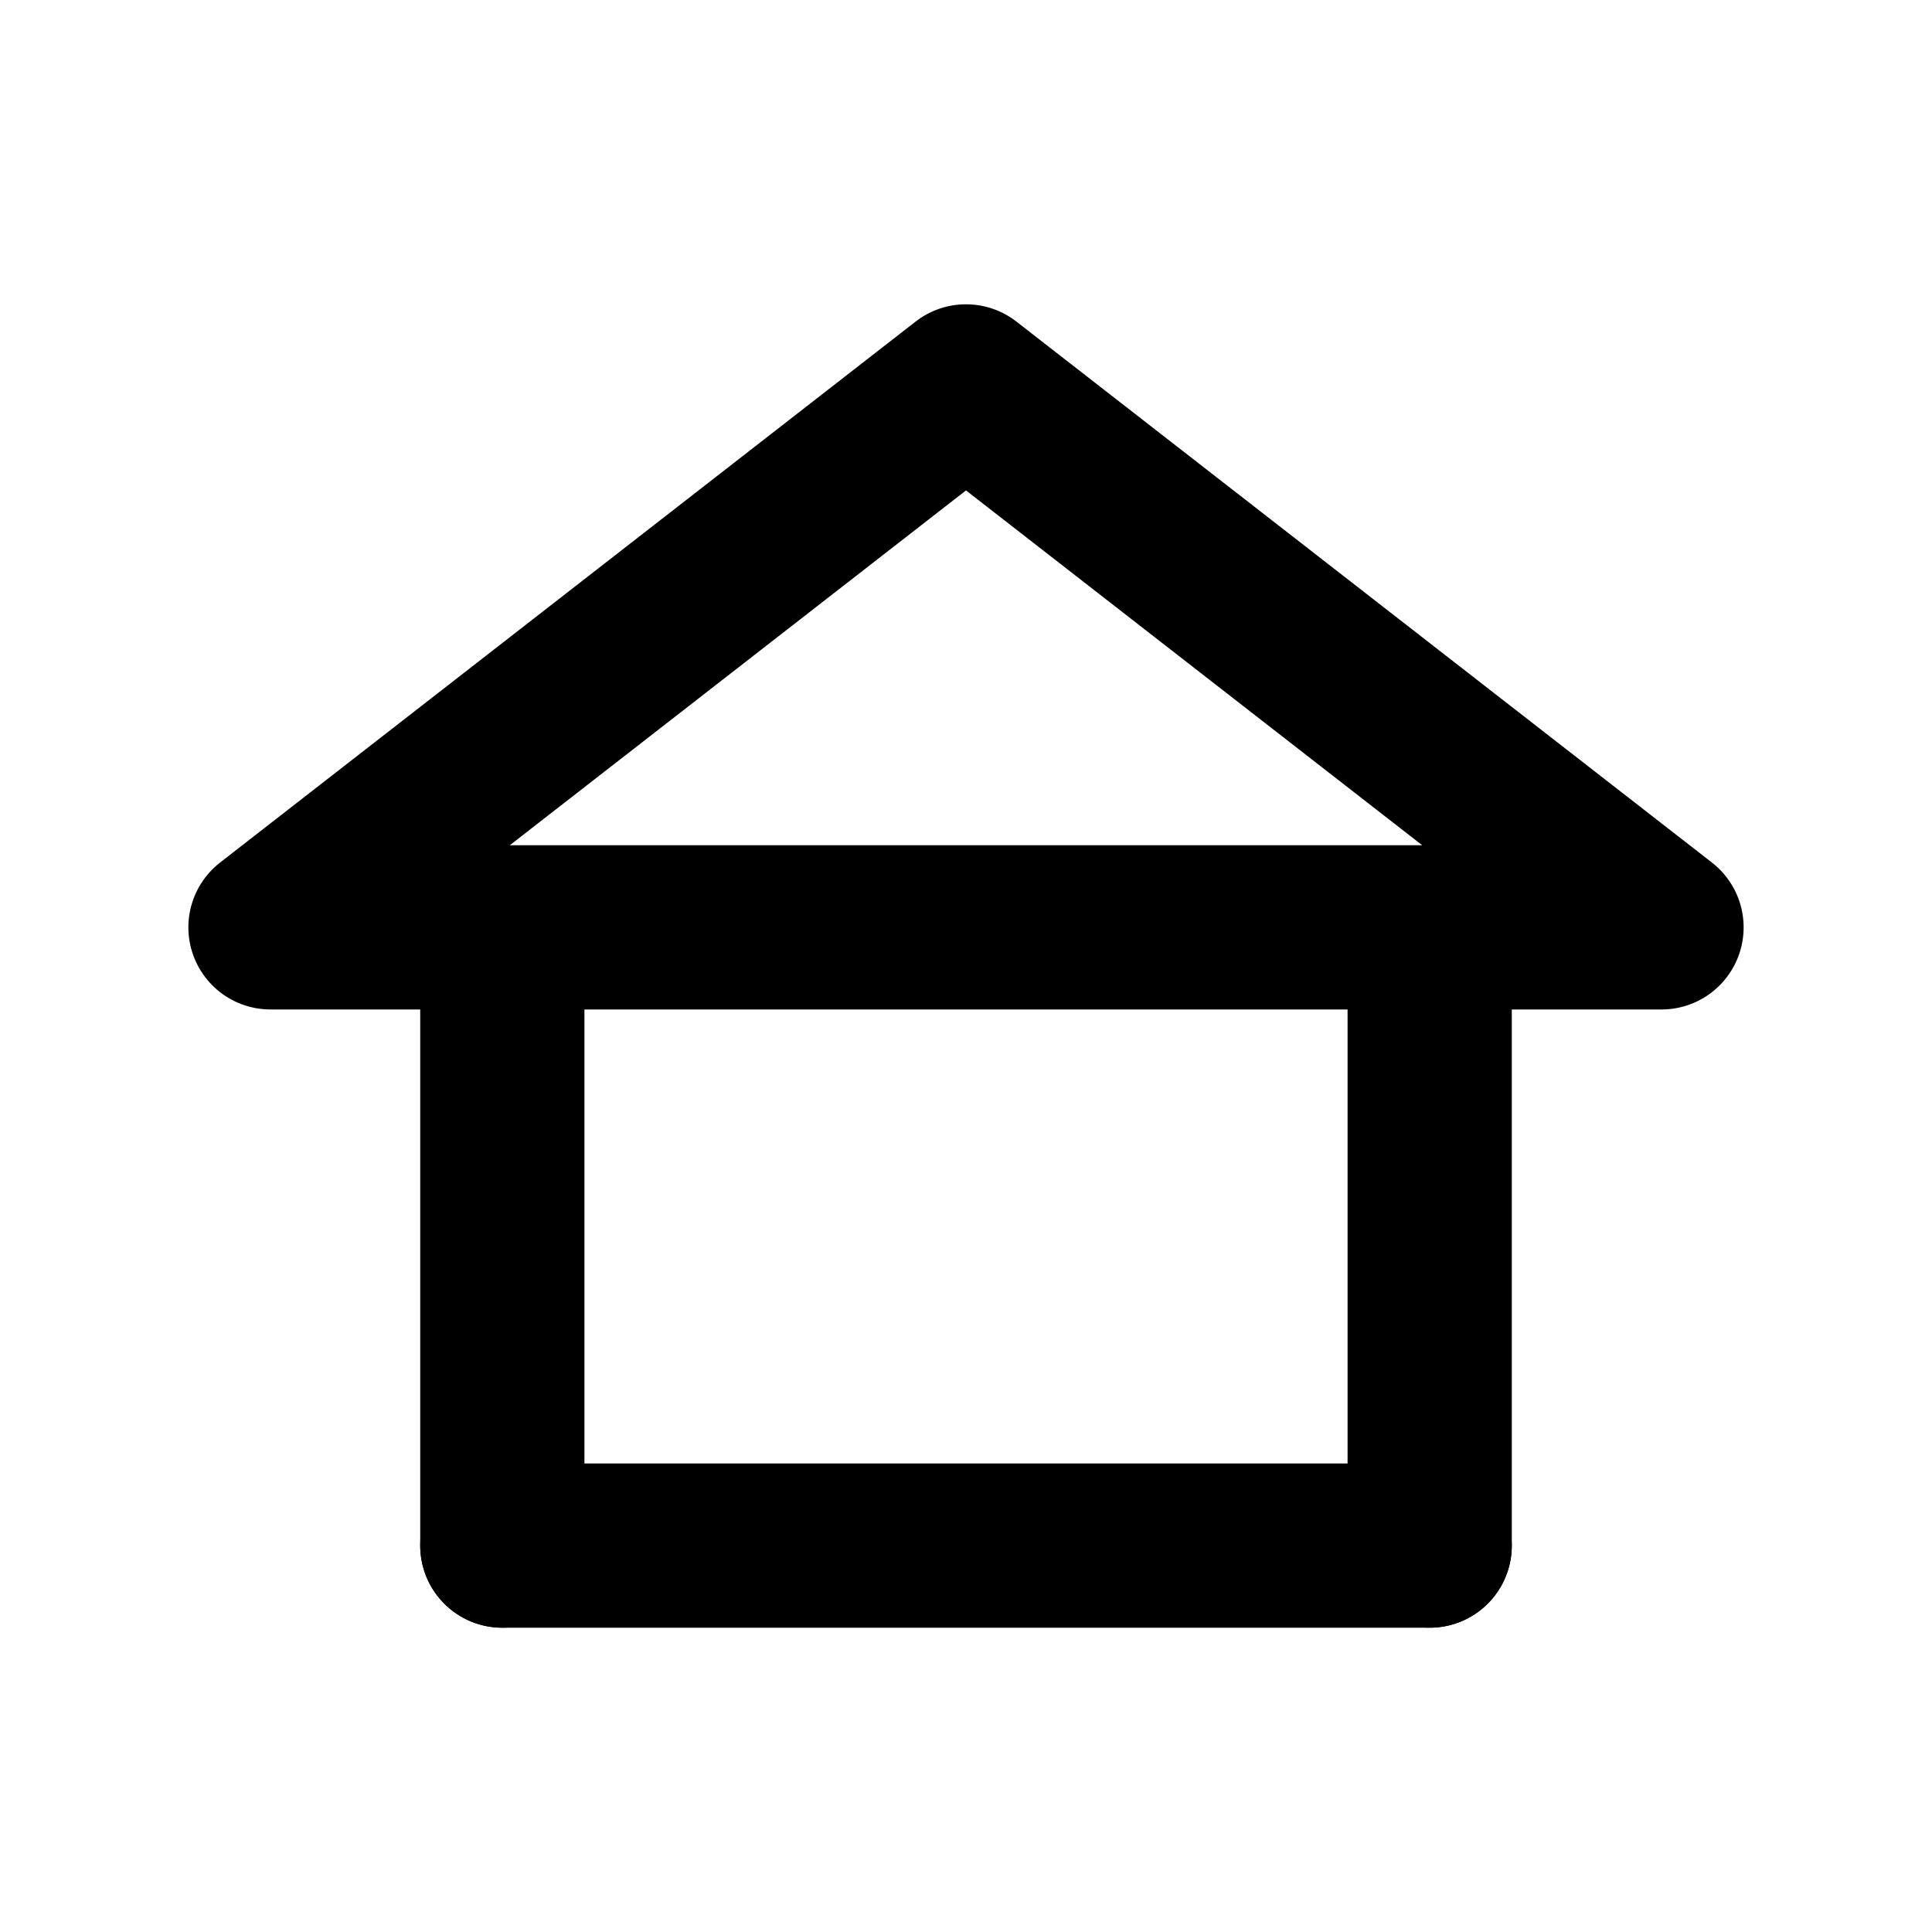
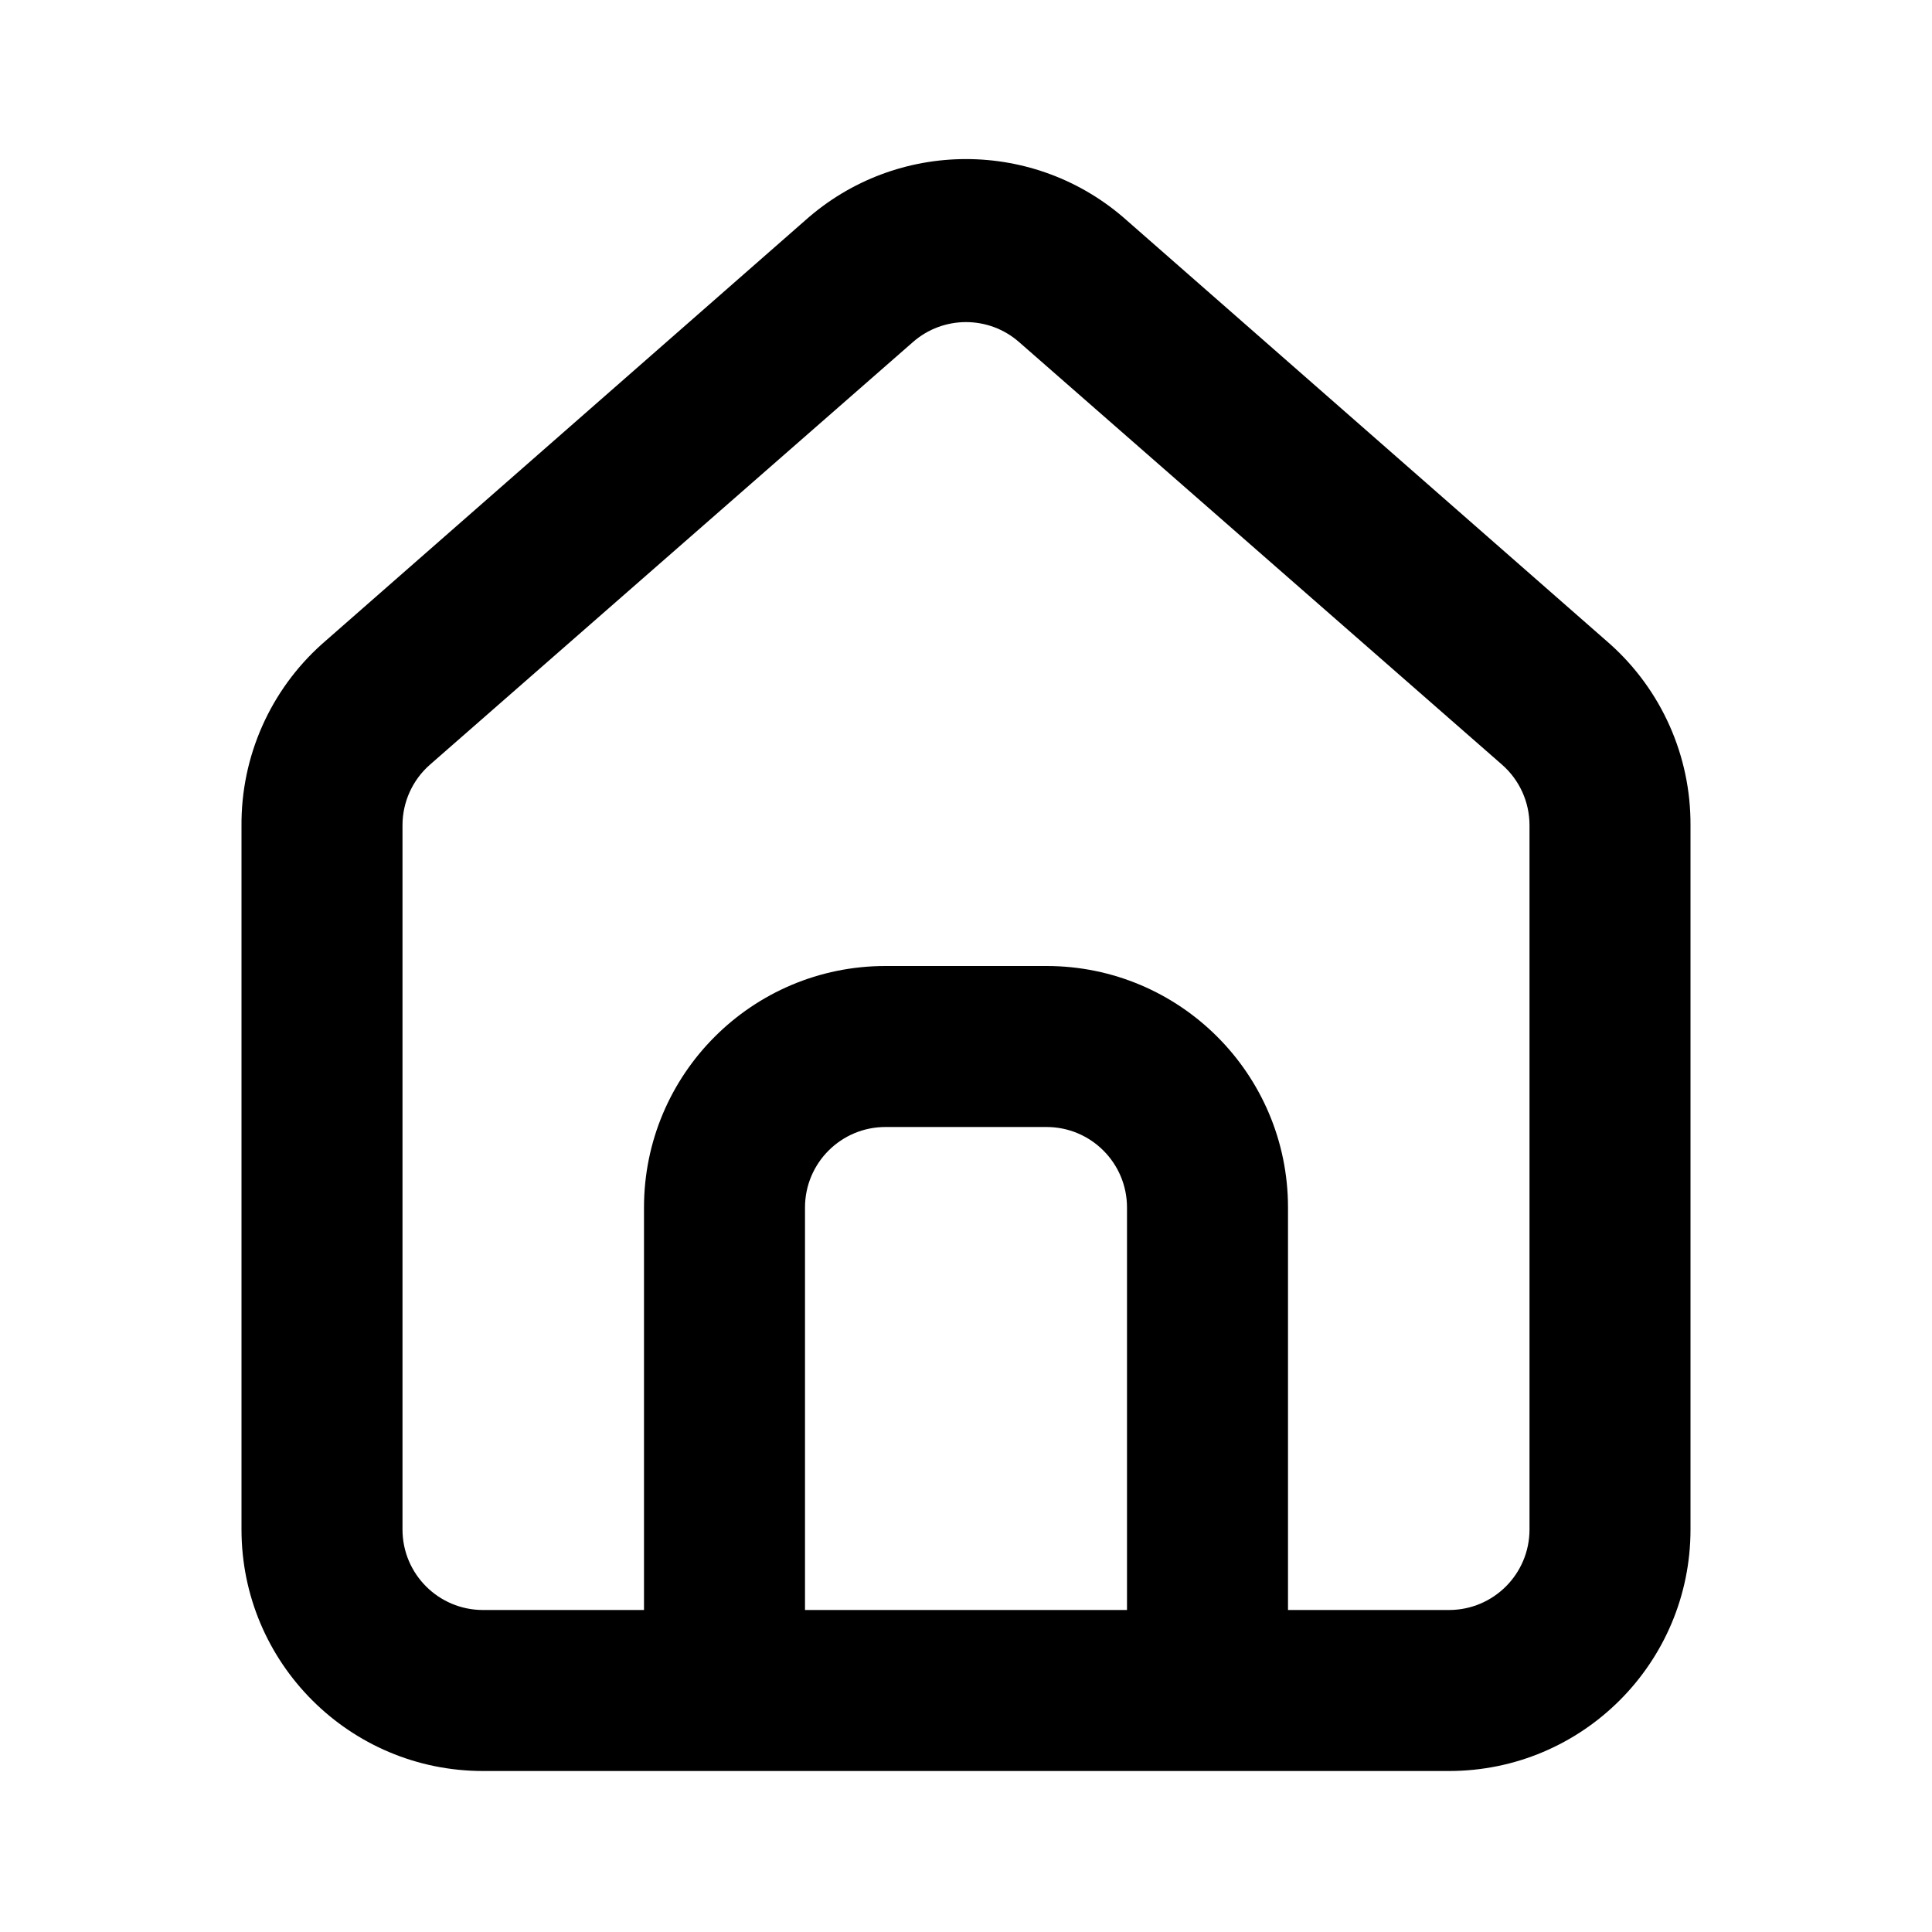
- <svg xmlns="http://www.w3.org/2000/svg" width="100" height="100" viewBox="0 0 100 100" fill="none" stroke="#000000" stroke-linecap="round" stroke-linejoin="round">
-   <path d="M50,20 L86,48 L14,48 Z" stroke-width="8.5" />
-   <path d="M26,48 L26,80" stroke-width="8.5" />
-   <path d="M74,48 L74,80" stroke-width="8.5" />
-   <path d="M26,80 L74,80" stroke-width="8.5" />
+ <svg xmlns="http://www.w3.org/2000/svg" viewBox="0 0 24 24" id="home">
+   <path d="M20,8h0L14,2.74a3,3,0,0,0-4,0L4,8a3,3,0,0,0-1,2.26V19a3,3,0,0,0,3,3H18a3,3,0,0,0,3-3V10.25A3,3,0,0,0,20,8ZM14,20H10V15a1,1,0,0,1,1-1h2a1,1,0,0,1,1,1Zm5-1a1,1,0,0,1-1,1H16V15a3,3,0,0,0-3-3H11a3,3,0,0,0-3,3v5H6a1,1,0,0,1-1-1V10.25a1,1,0,0,1,.34-.75l6-5.25a1,1,0,0,1,1.32,0l6,5.25a1,1,0,0,1,.34.75Z" fill="#000000" />
</svg>
